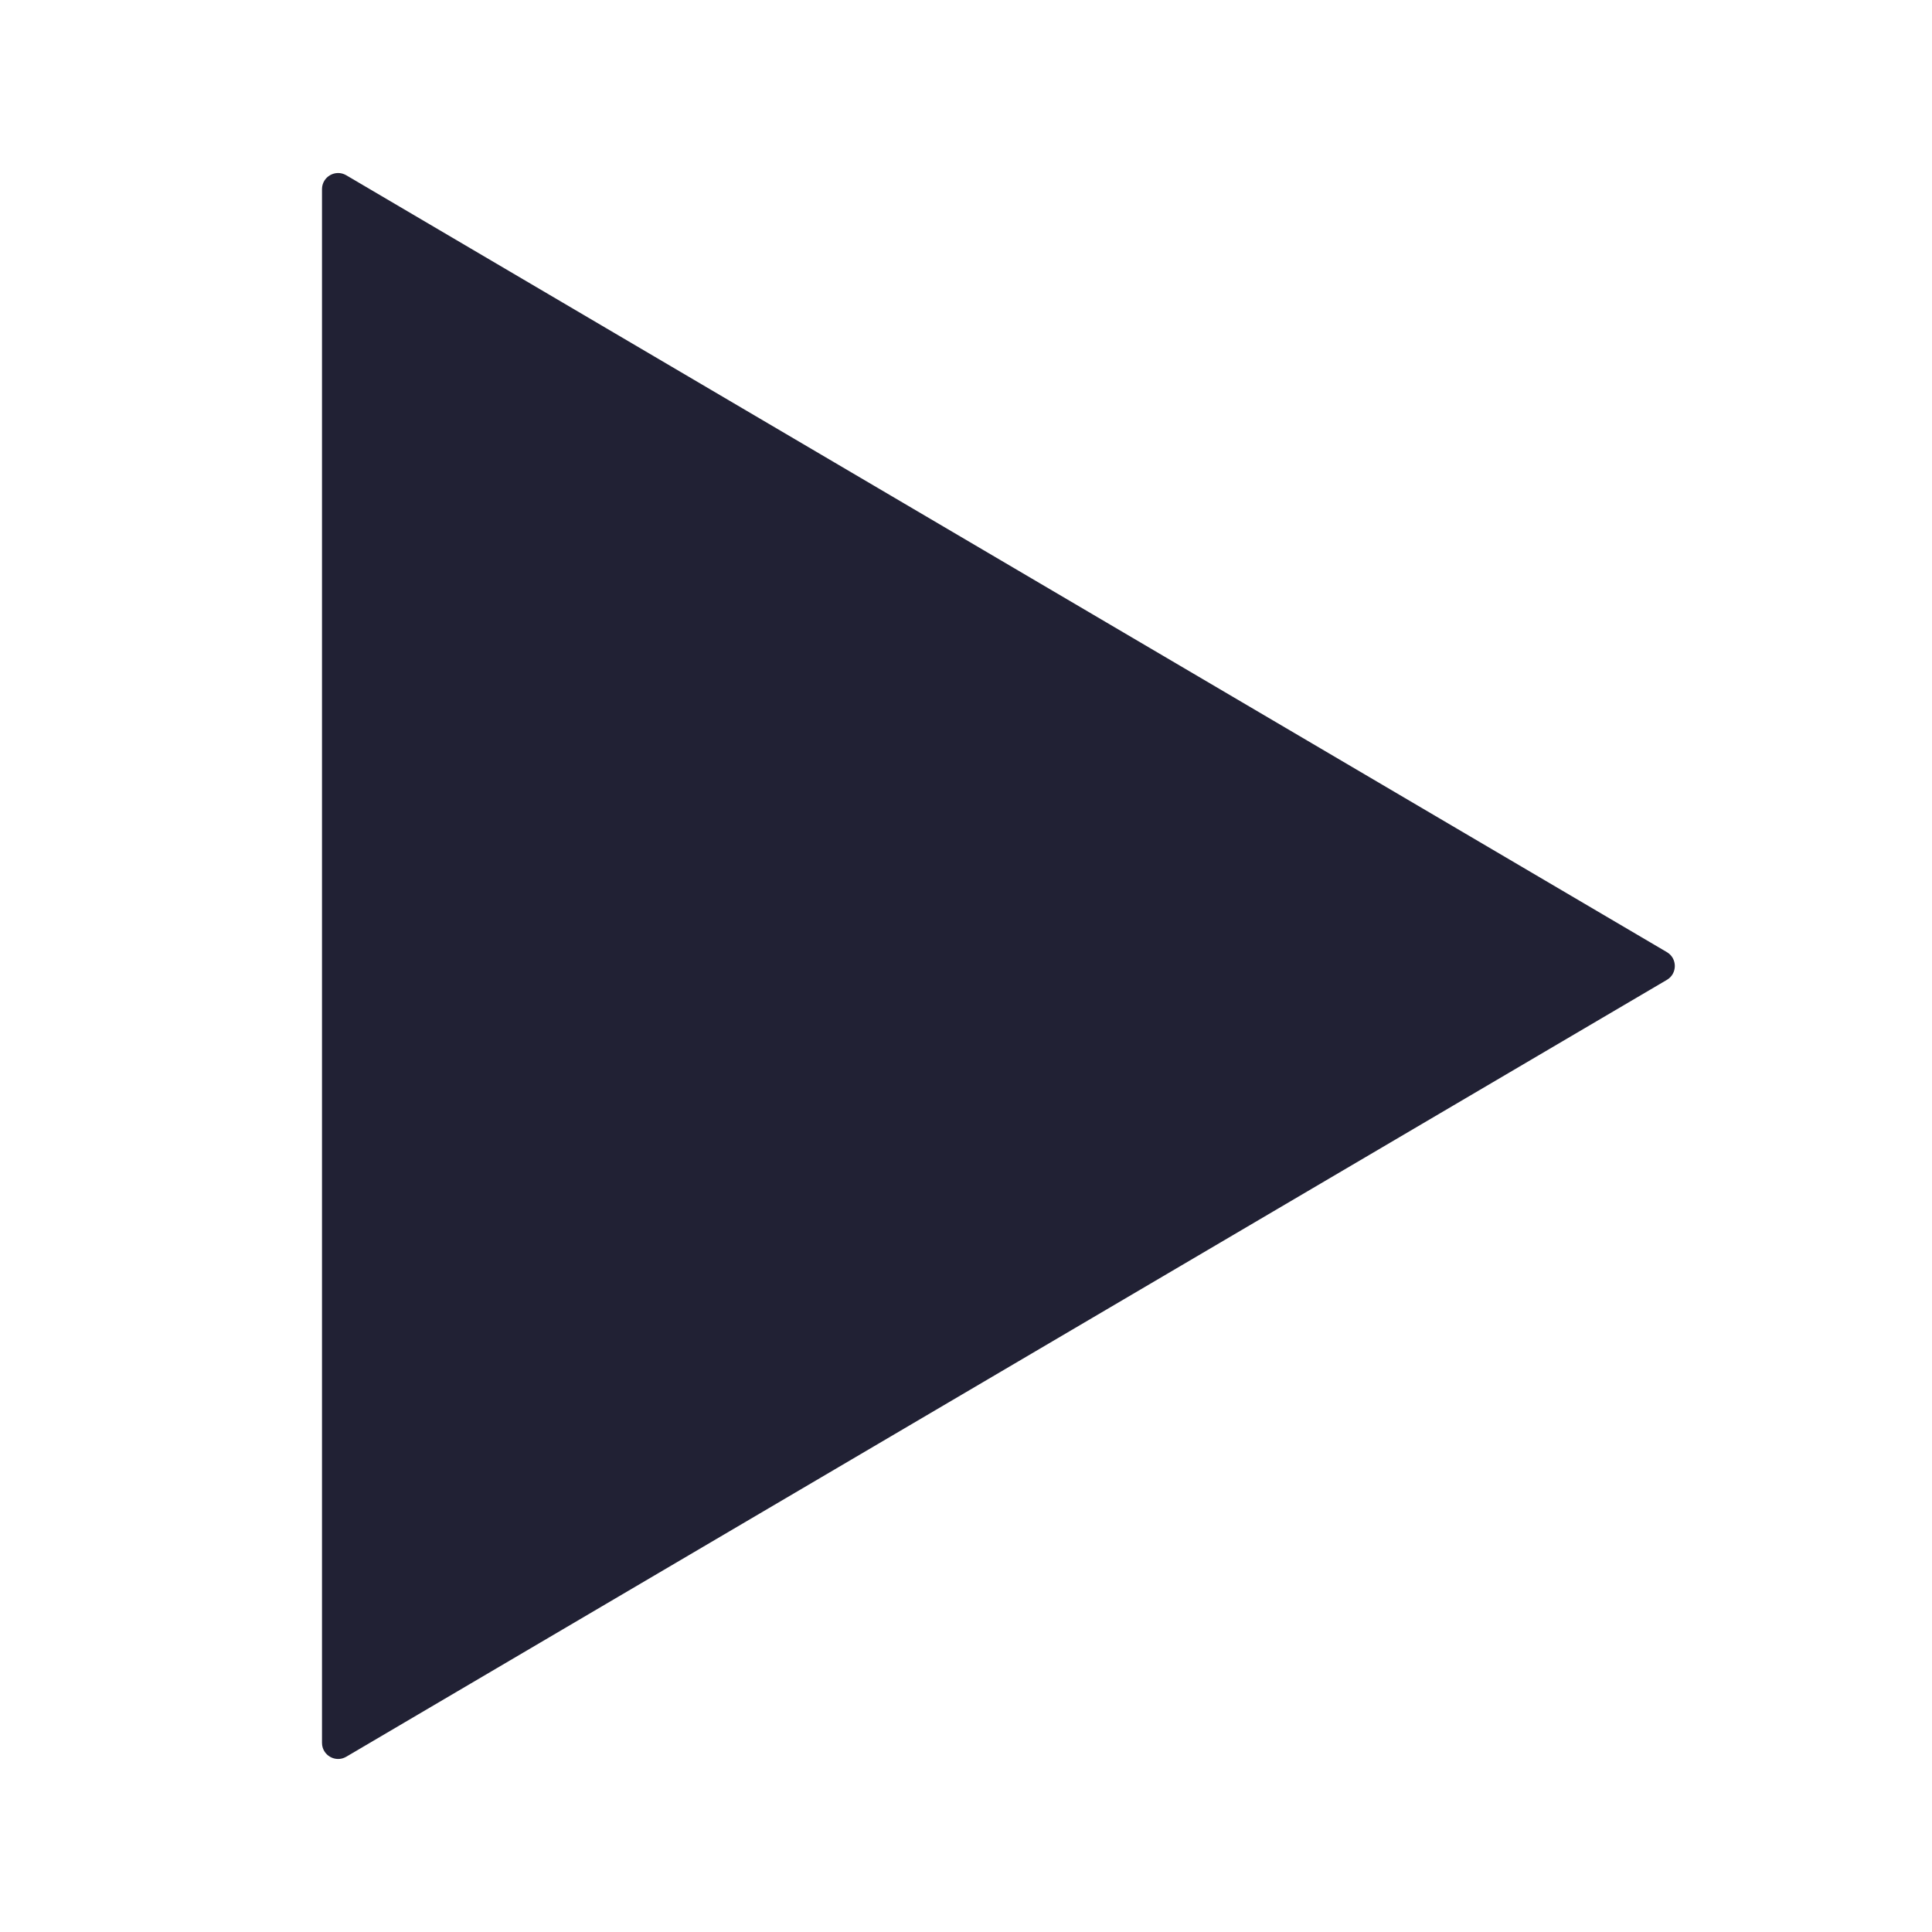
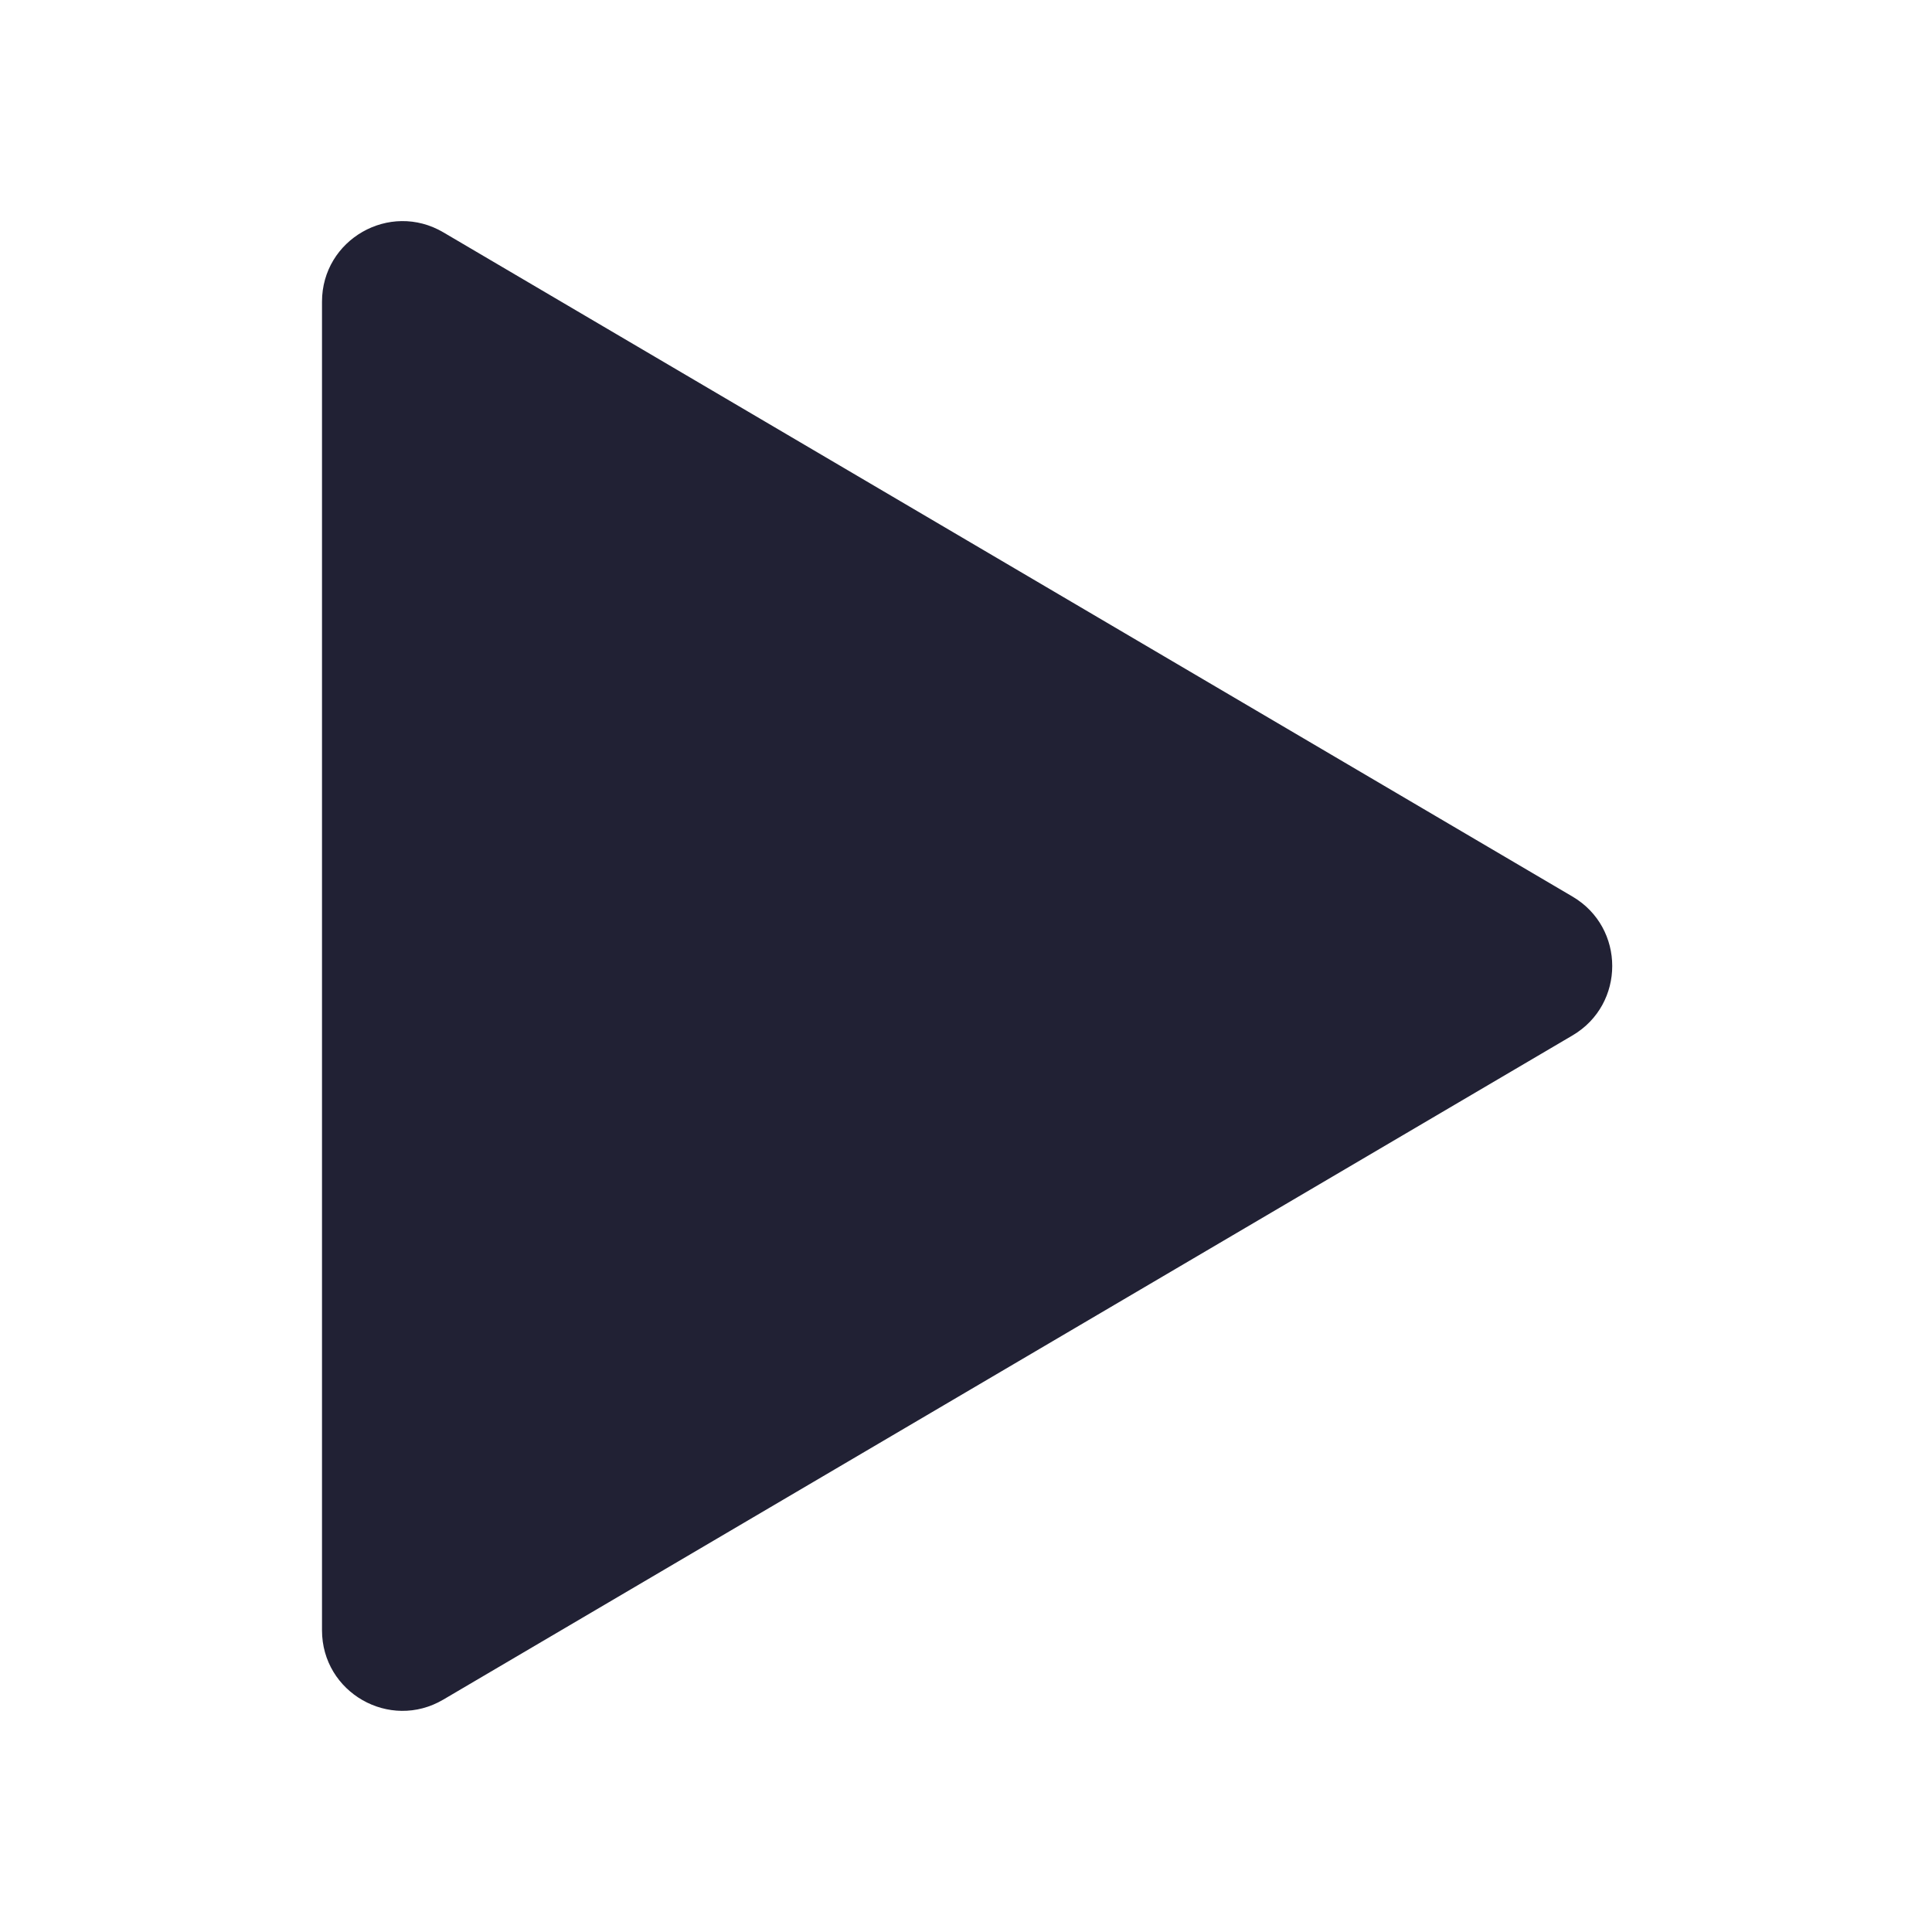
<svg xmlns="http://www.w3.org/2000/svg" width="24" height="24" viewBox="0 0 24 24" fill="none">
-   <path d="M4 21.65V2.35C4 2.195 4.168 2.099 4.301 2.177L20.707 11.828C20.838 11.905 20.838 12.095 20.707 12.172L4.301 21.823C4.168 21.901 4 21.805 4 21.65Z" fill="#212134" />
+   <path d="M4 20.252V3.748C4 2.975 4.84 2.494 5.507 2.886L19.535 11.138C20.192 11.525 20.192 12.475 19.535 12.862L5.507 21.113C4.84 21.506 4 21.025 4 20.252Z" fill="#212134" />
</svg>
